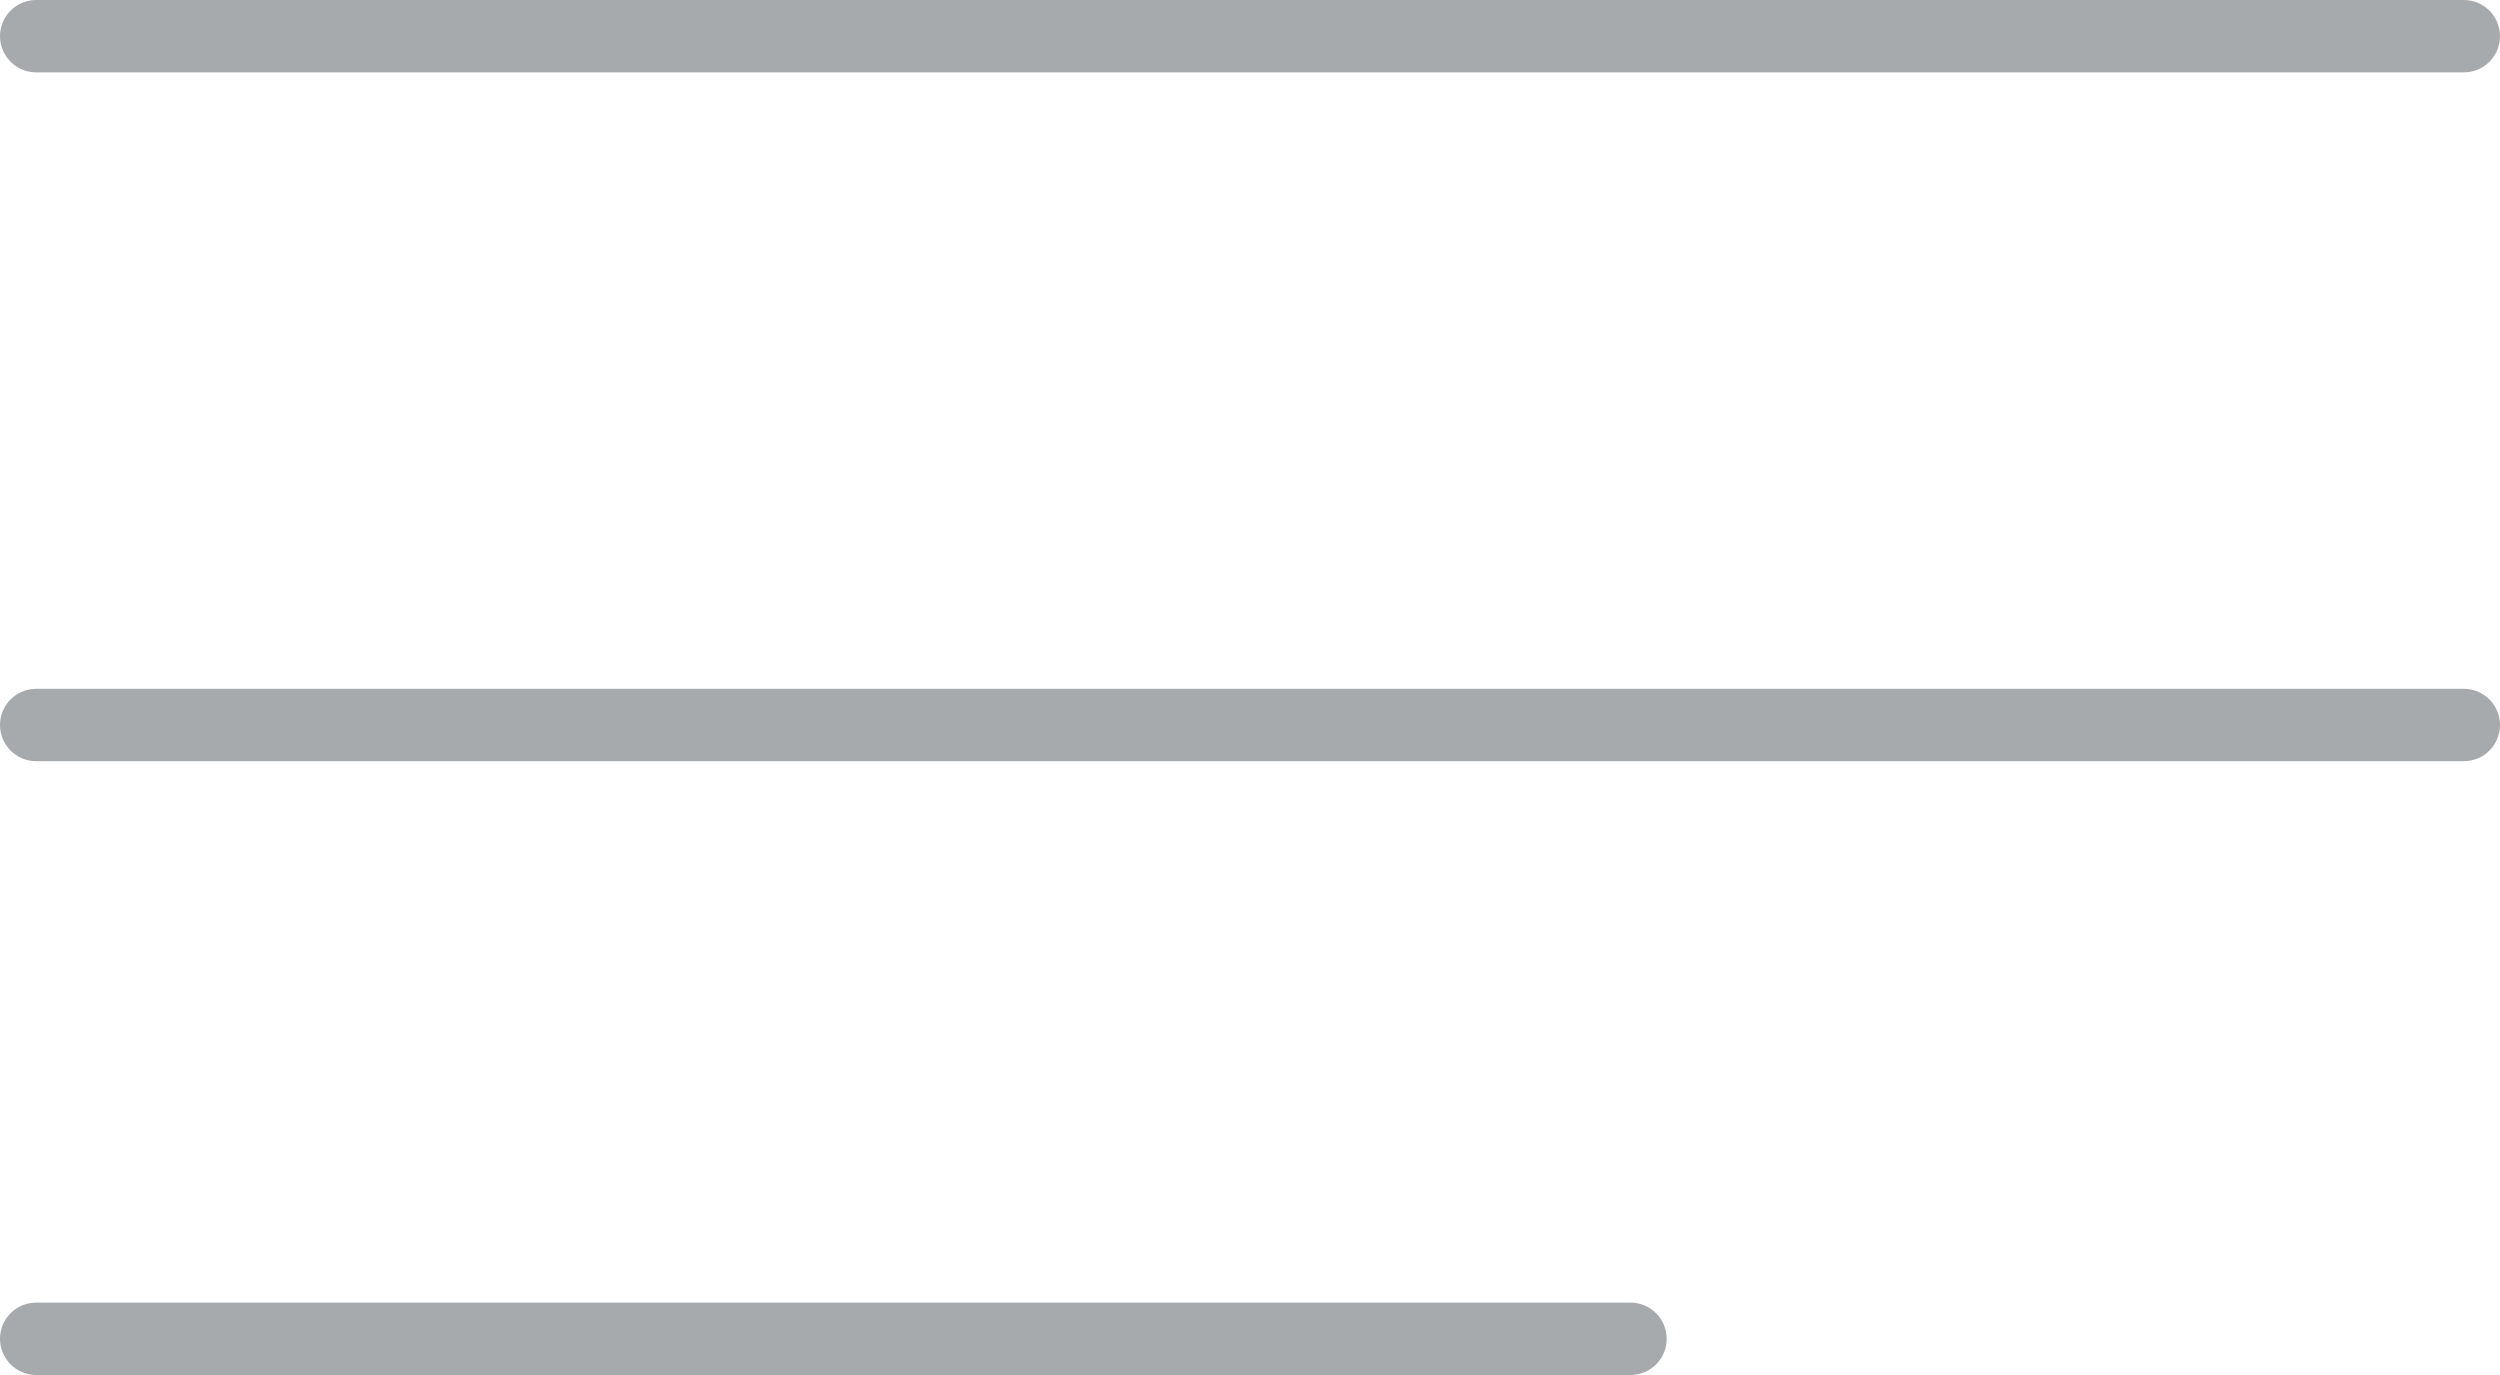
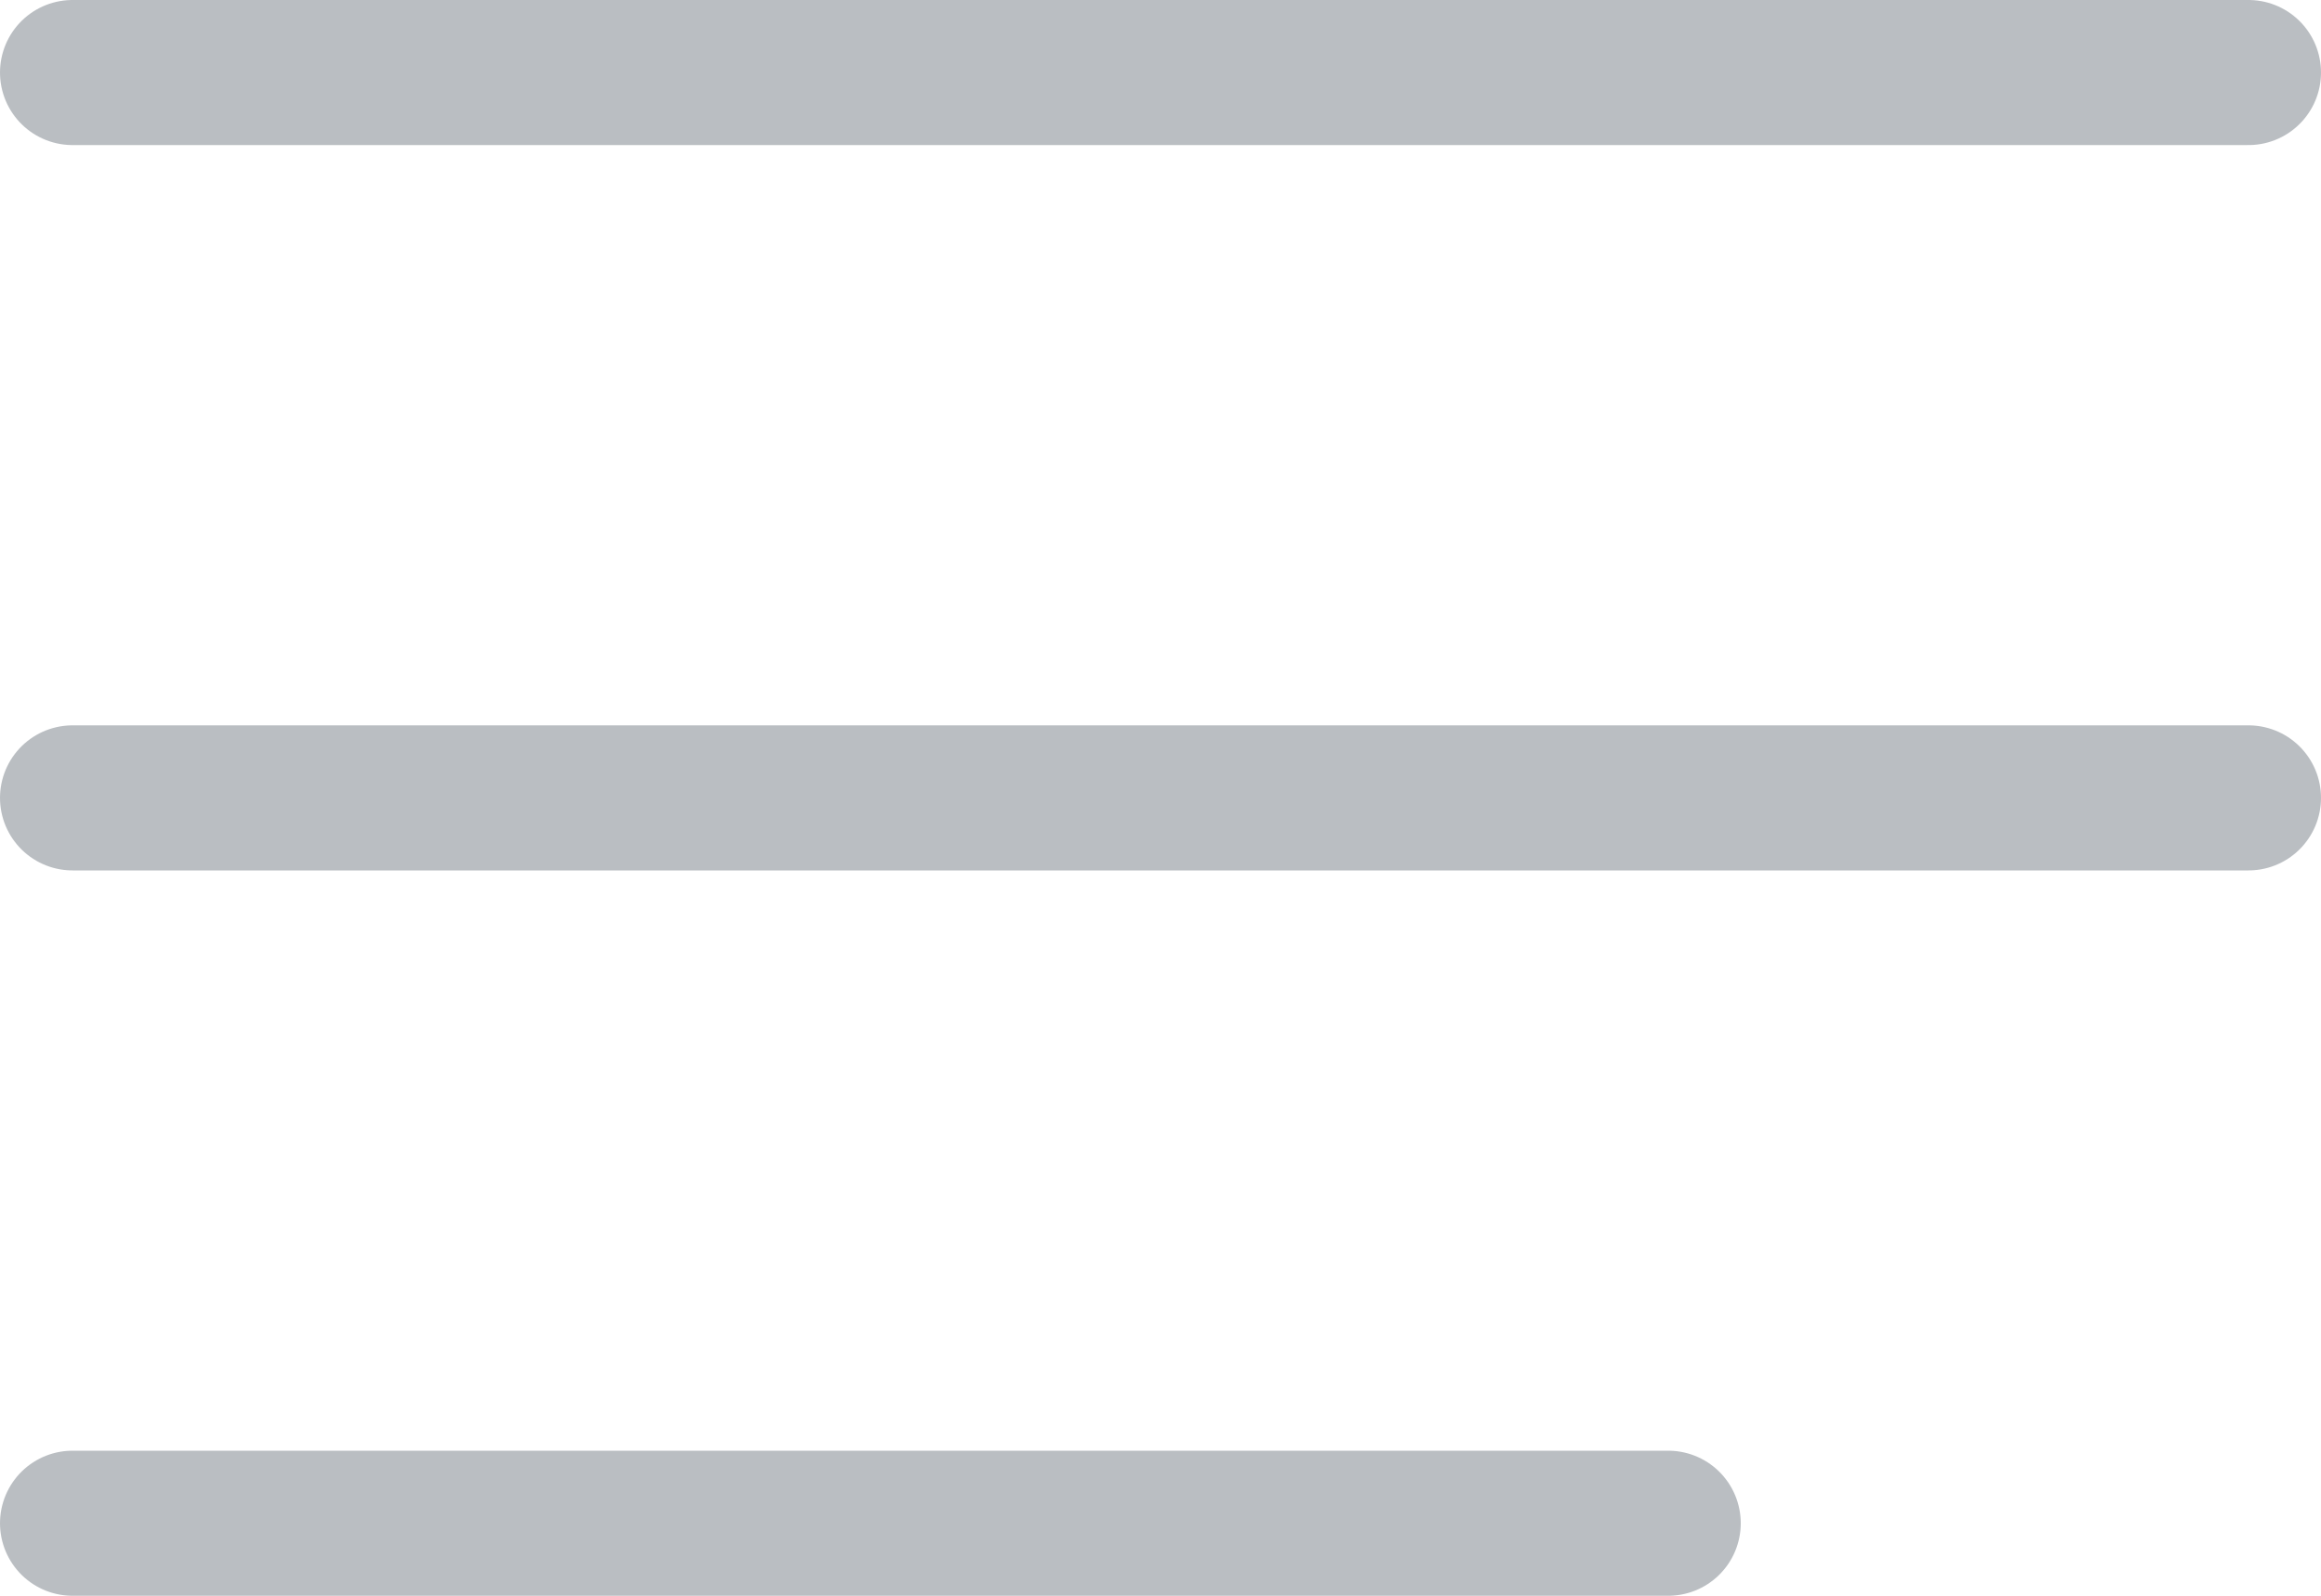
- <svg xmlns="http://www.w3.org/2000/svg" xmlns:xlink="http://www.w3.org/1999/xlink" id="SVGDoc" width="40" height="22" version="1.1" viewBox="0 0 40 22">
-   <defs>
-     <path d="M708,32.579c0,-0.32 0.259,-0.579 0.579,-0.579h38.842c0.32,0 0.579,0.259 0.579,0.579v0c0,0.32 -0.259,0.579 -0.579,0.579h-38.842c-0.32,0 -0.579,-0.259 -0.579,-0.579z" id="Path-0" />
-     <path d="M708,43.60c0,-0.32 0.259,-0.579 0.579,-0.579h38.842c0.32,0 0.579,0.259 0.579,0.579v0c0,0.32 -0.259,0.579 -0.579,0.579h-38.842c-0.32,0 -0.579,-0.259 -0.579,-0.579z" id="Path-1" />
-     <path d="M708,53.421c0,-0.32 0.259,-0.579 0.579,-0.579h25.509c0.32,0 0.579,0.259 0.579,0.579v0c0,0.32 -0.259,0.579 -0.579,0.579h-25.509c-0.32,0 -0.579,-0.259 -0.579,-0.579z" id="Path-2" />
-   </defs>
-   <g transform="matrix(1,0,0,1,-708,-32)">
-     <g>
-       <g>
-         <use xlink:href="#Path-0" fill="#a7aaad" fill-opacity="1" />
-       </g>
-       <g>
-         <use xlink:href="#Path-1" fill="#a7aaad" fill-opacity="1" />
-       </g>
-       <g>
-         <use xlink:href="#Path-2" fill="#a7aaad" fill-opacity="1" />
-       </g>
+ <svg xmlns="http://www.w3.org/2000/svg" width="16px" height="11px" viewBox="0 0 16 11" version="1.1">
+   <g id="Symbols" stroke="none" stroke-width="1" fill="none" fill-rule="evenodd" stroke-linecap="round" stroke-linejoin="round">
+     <g id="Group-14" transform="translate(0.5, 0)" stroke="#BABEC2">
+       <path d="M-2.27373675e-13,0.5 L15,0.5" id="Line-3" />
+       <path d="M-2.27373675e-13,5.5 L15,5.5" id="Line-3" />
+       <path d="M1.45661261e-13,10.5 L11,10.5" id="Line-3" />
    </g>
  </g>
</svg>
